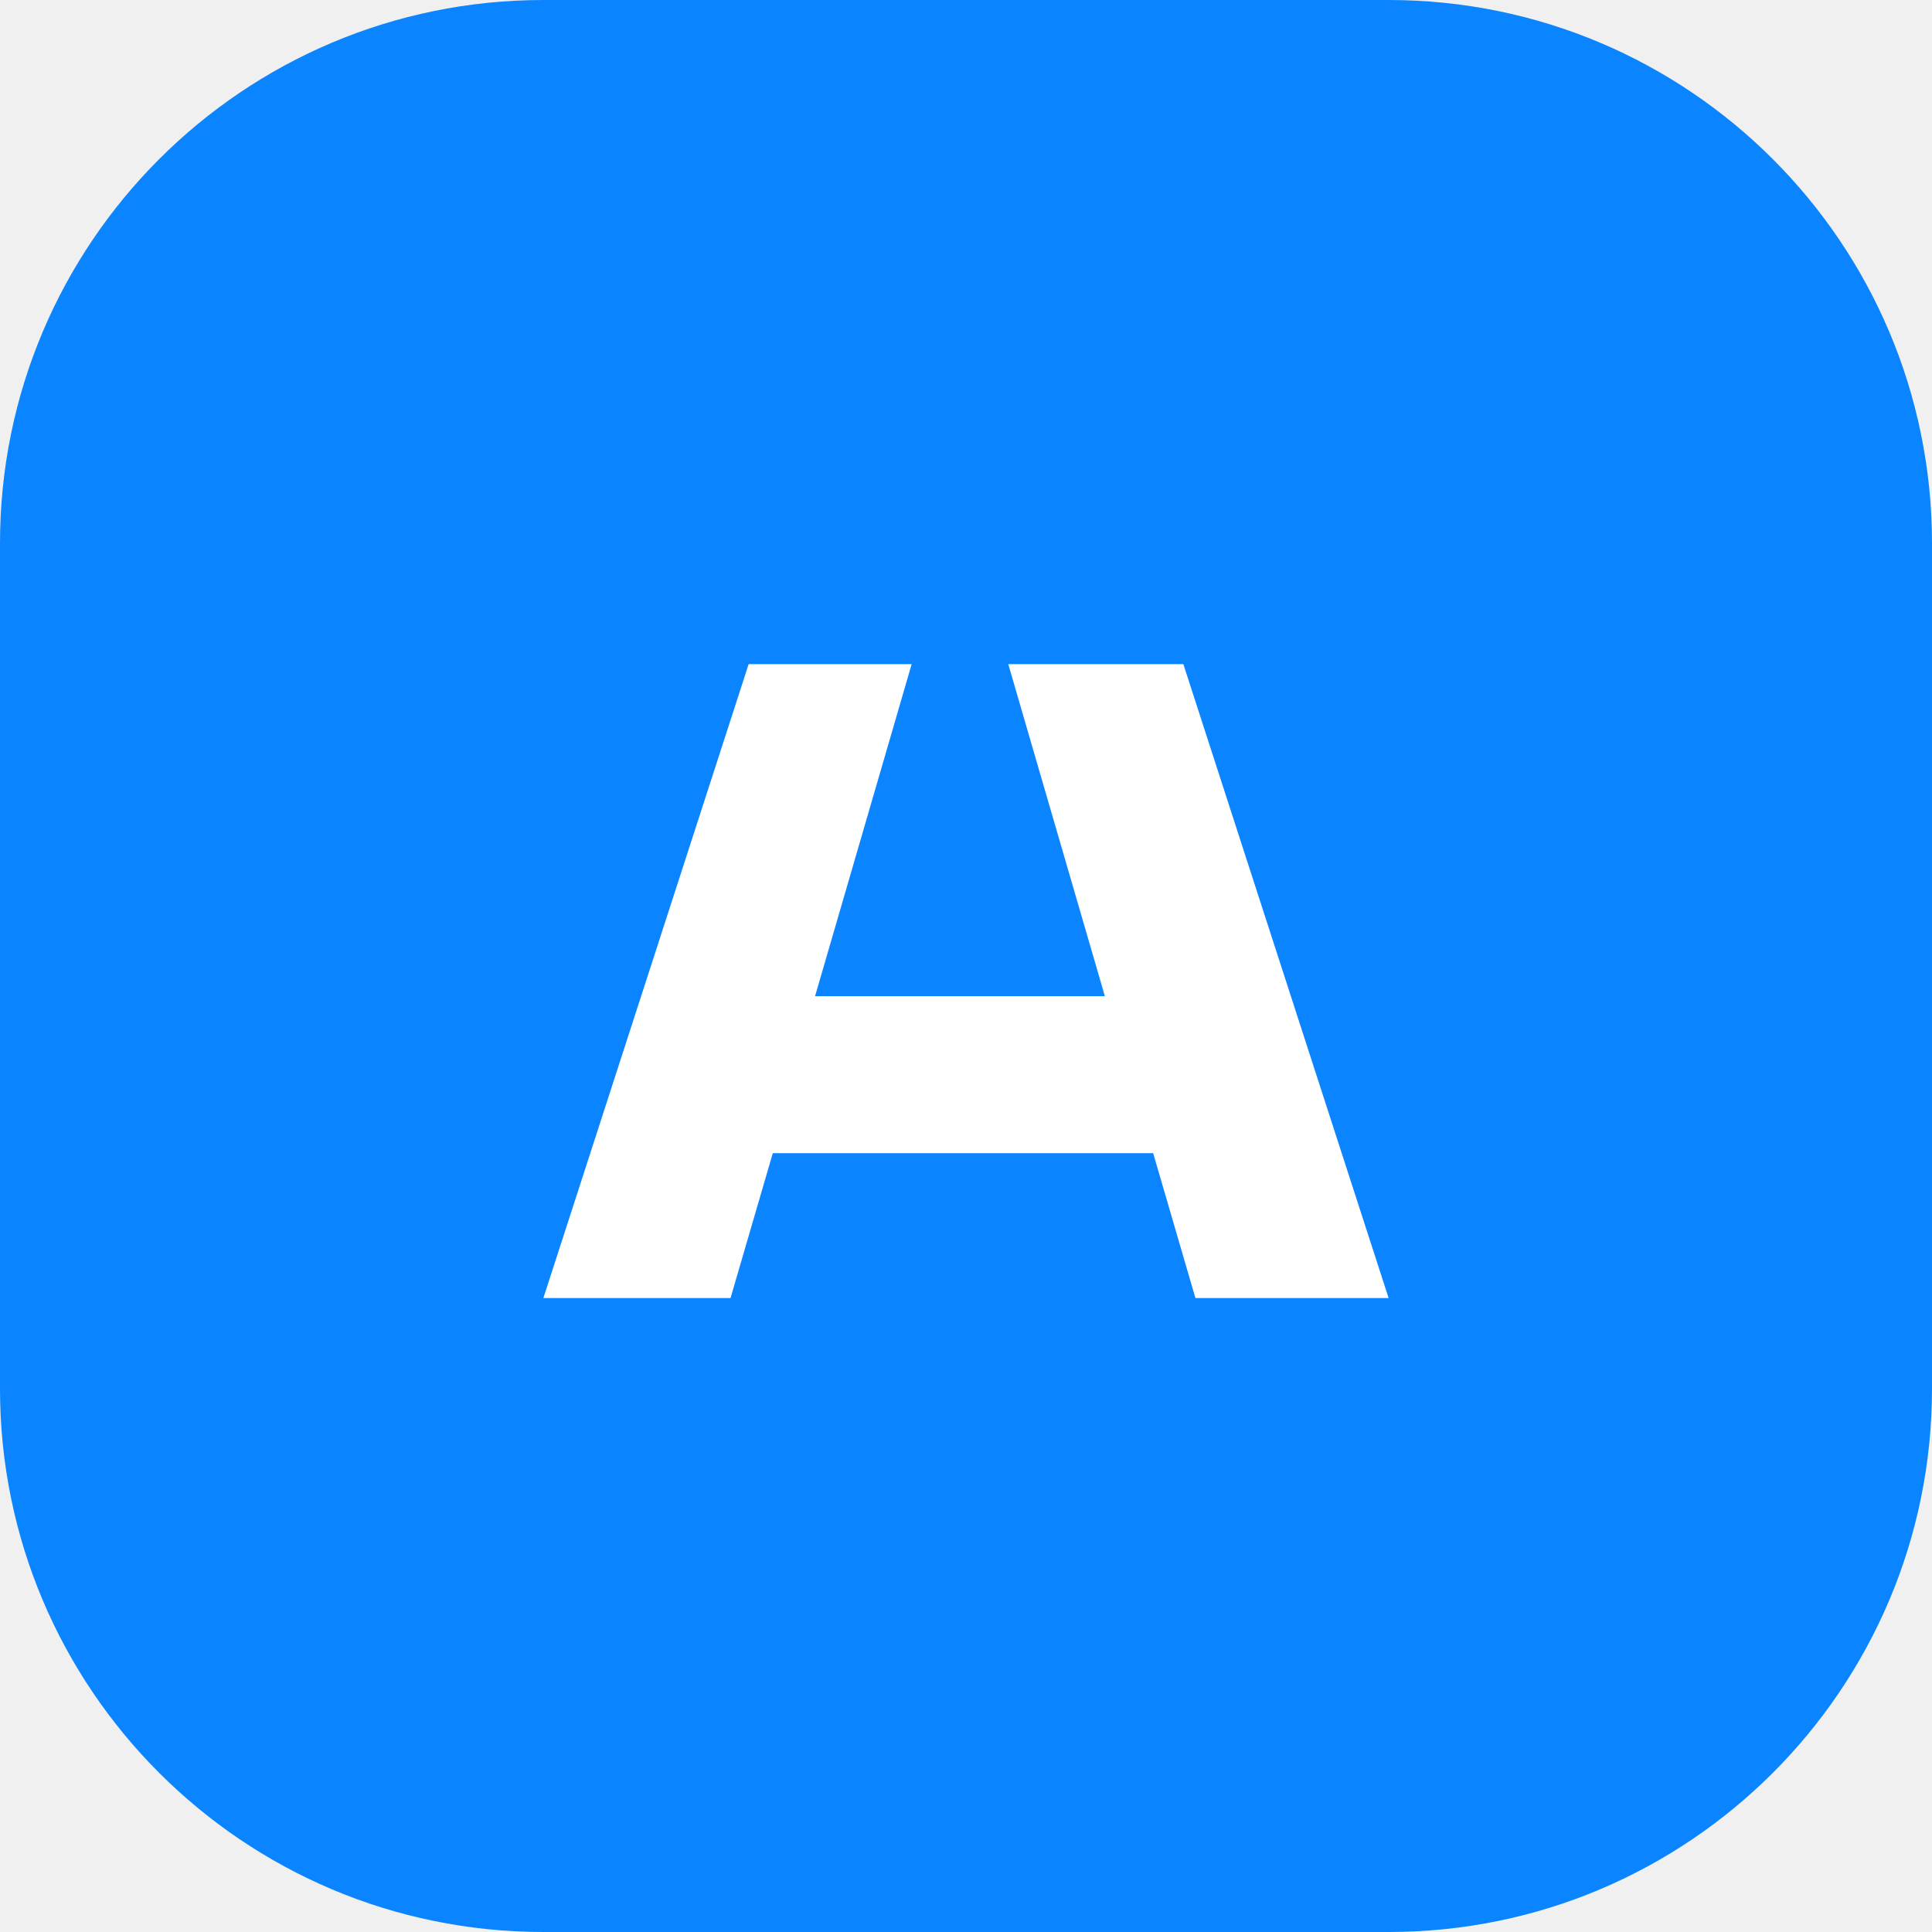
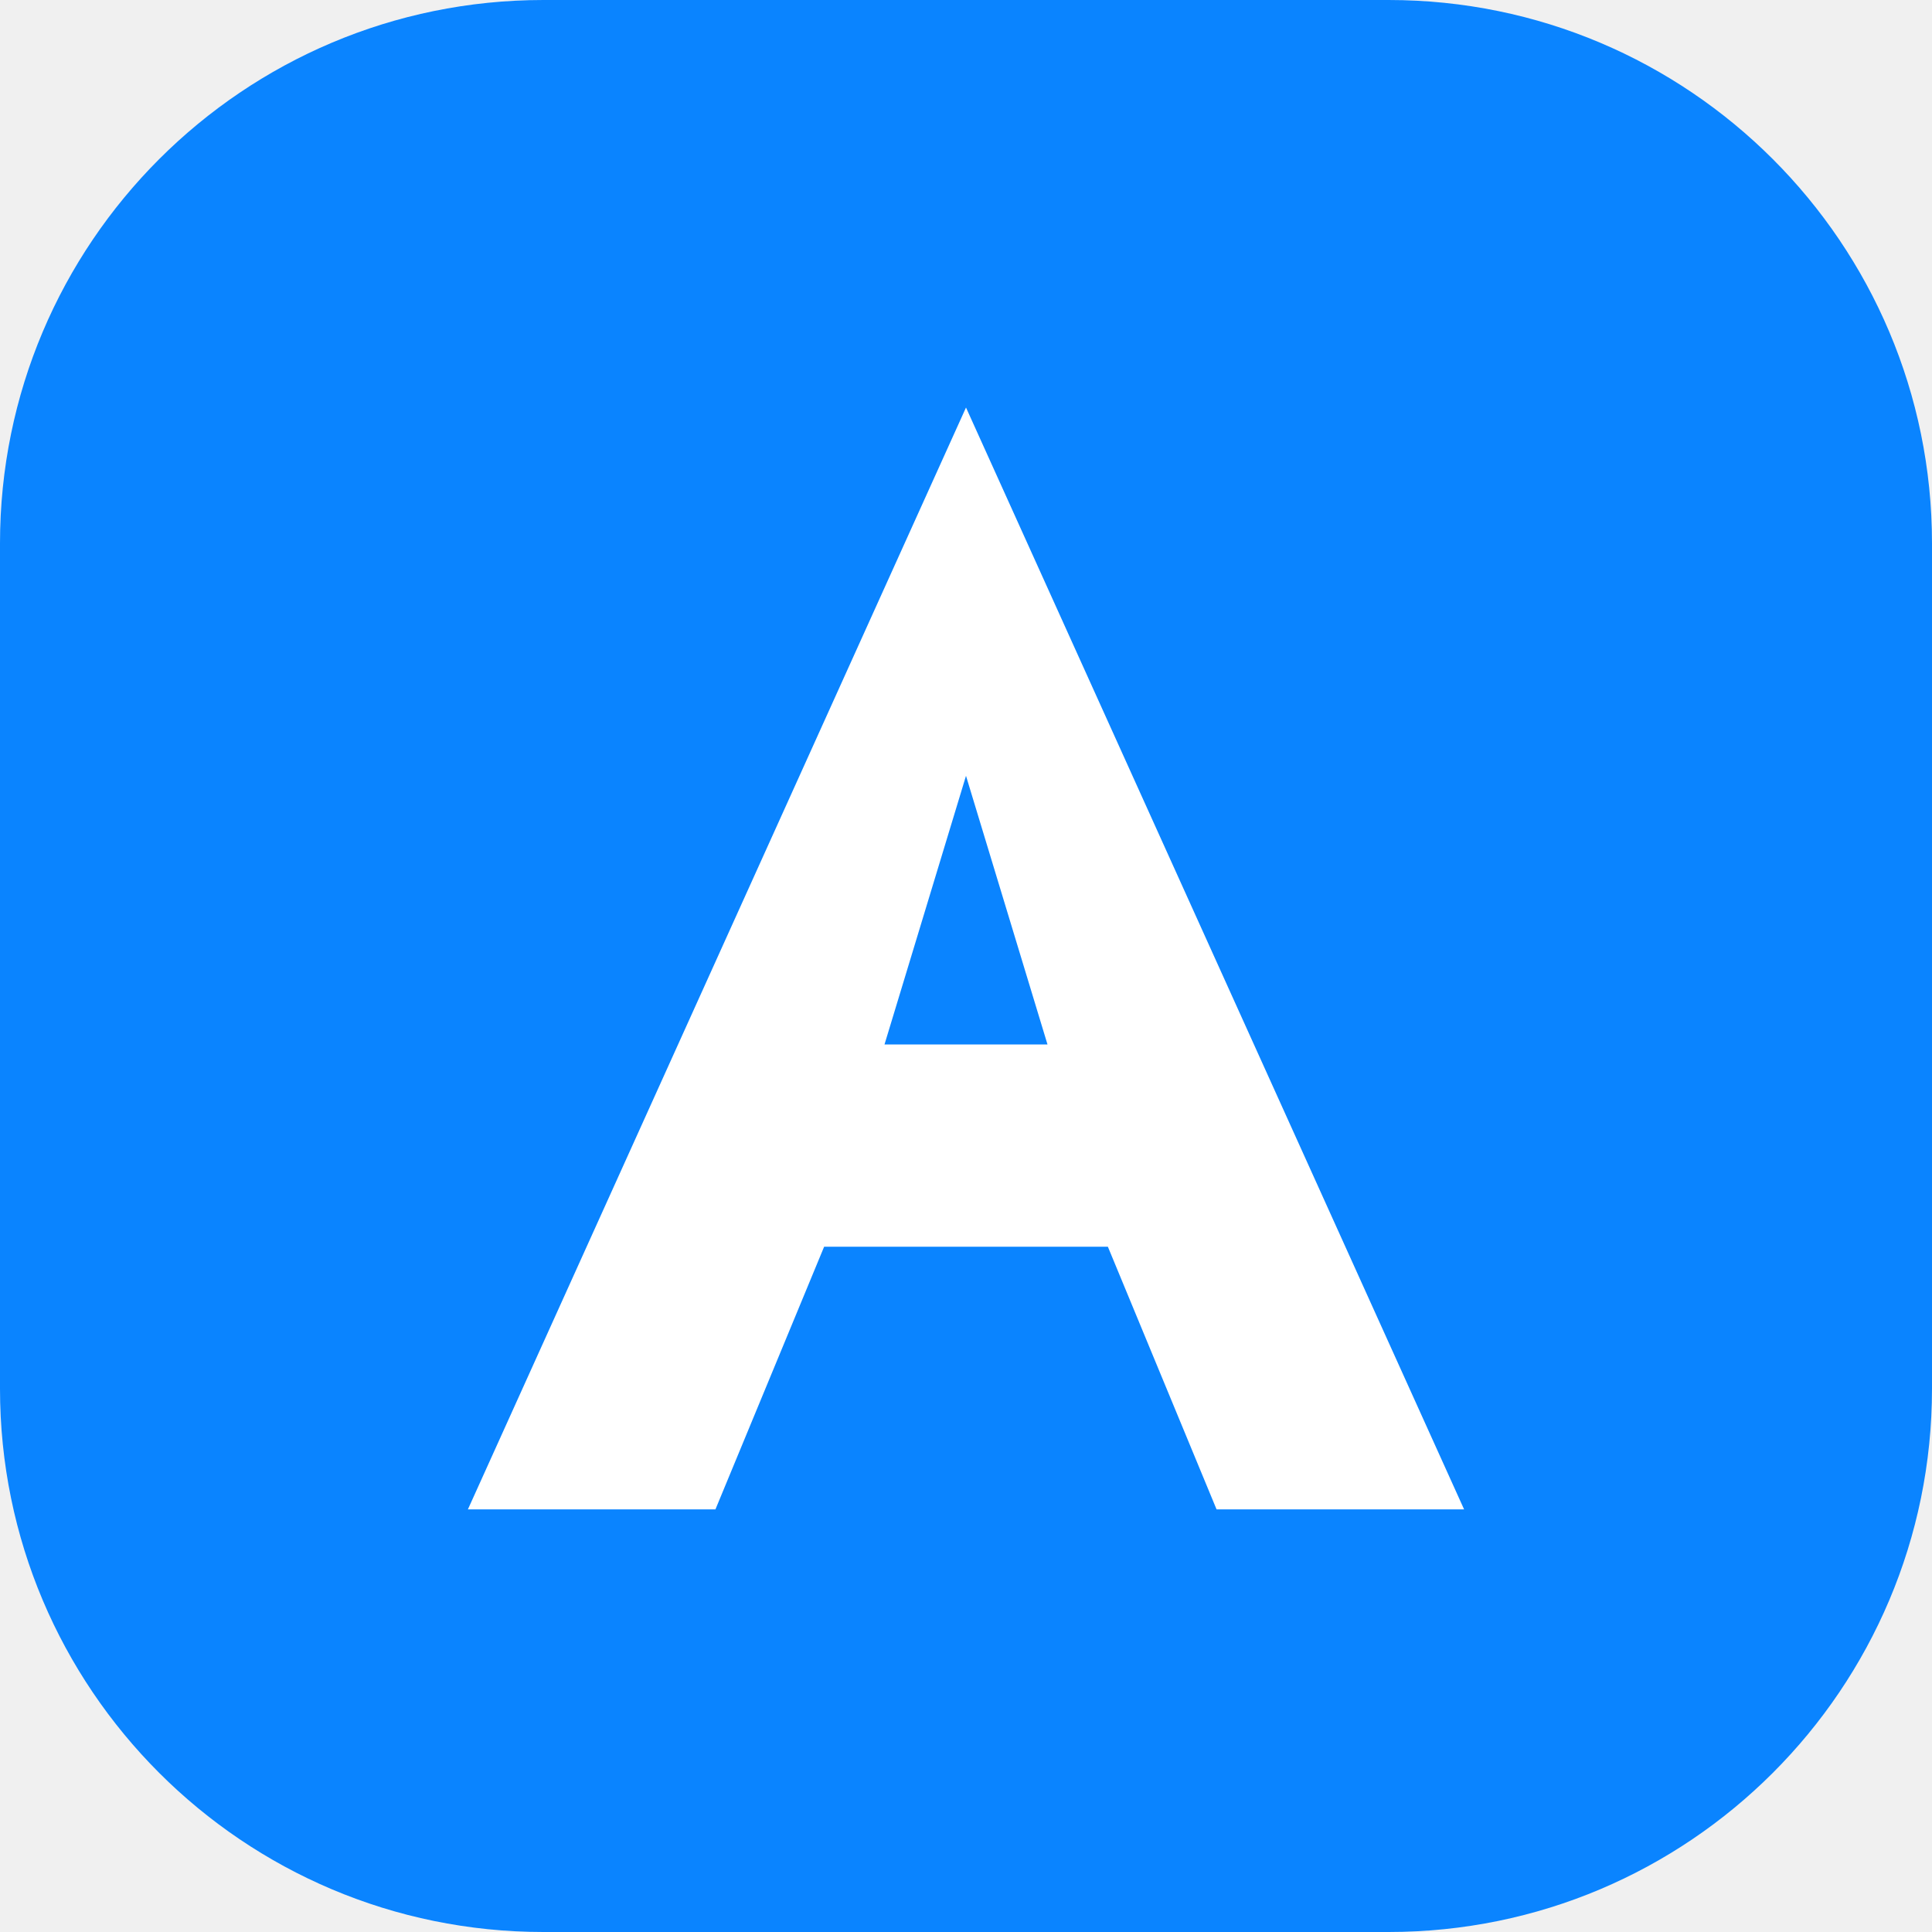
<svg xmlns="http://www.w3.org/2000/svg" viewBox="0 0 32 32">
-   <rect width="32" height="32" rx="9" fill="#0a84ff" />
-   <path d="M9 21.5 12.4 11h7.2L23 21.5h-3.2l-.7-2.4h-6.3l-.7 2.4H9Zm4.5-5h4.8L16.7 11h-1.6l-1.6 5.5Z" fill="#fff" />
+   <rect width="32" height="32" rx="9" fill="#0A84FF" />
+   <path d="M16 6.75 24.25 25h-4.1l-1.8-4.35h-4.7L11.85 25h-4.1L16 6.75Zm0 6.1-1.35 4.45h2.7L16 12.85Z" fill="#FFF" />
</svg>
